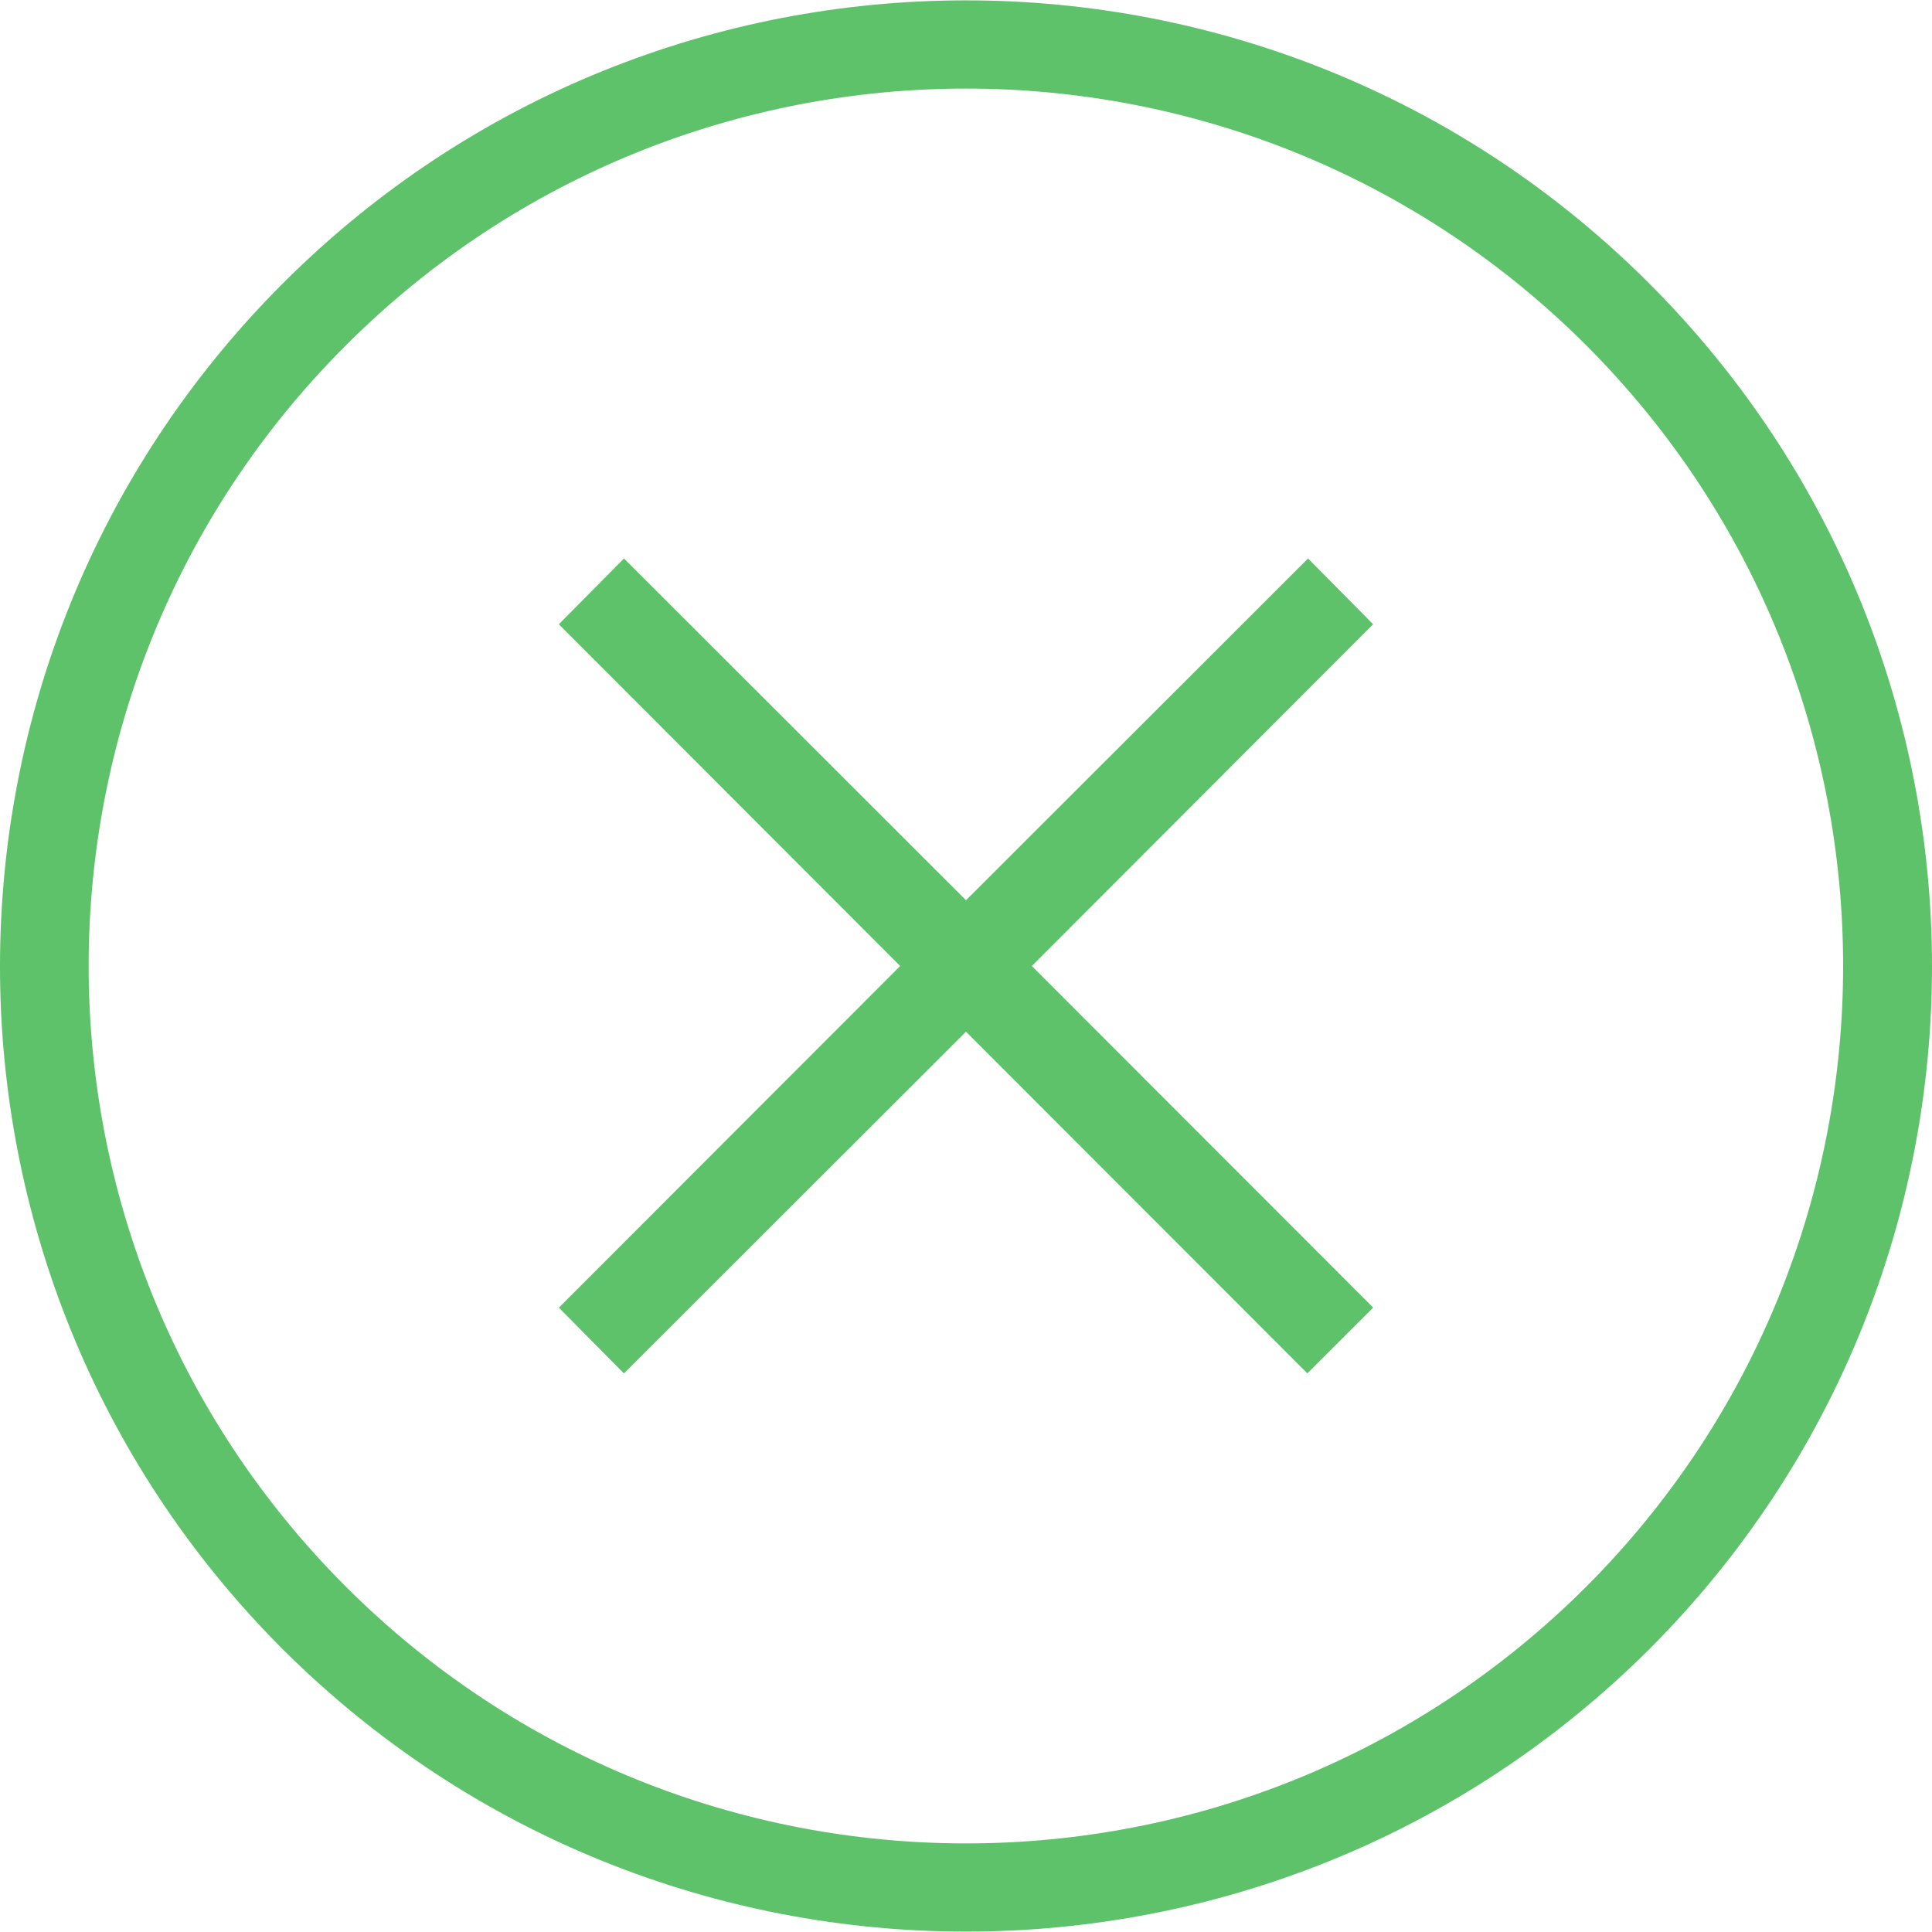
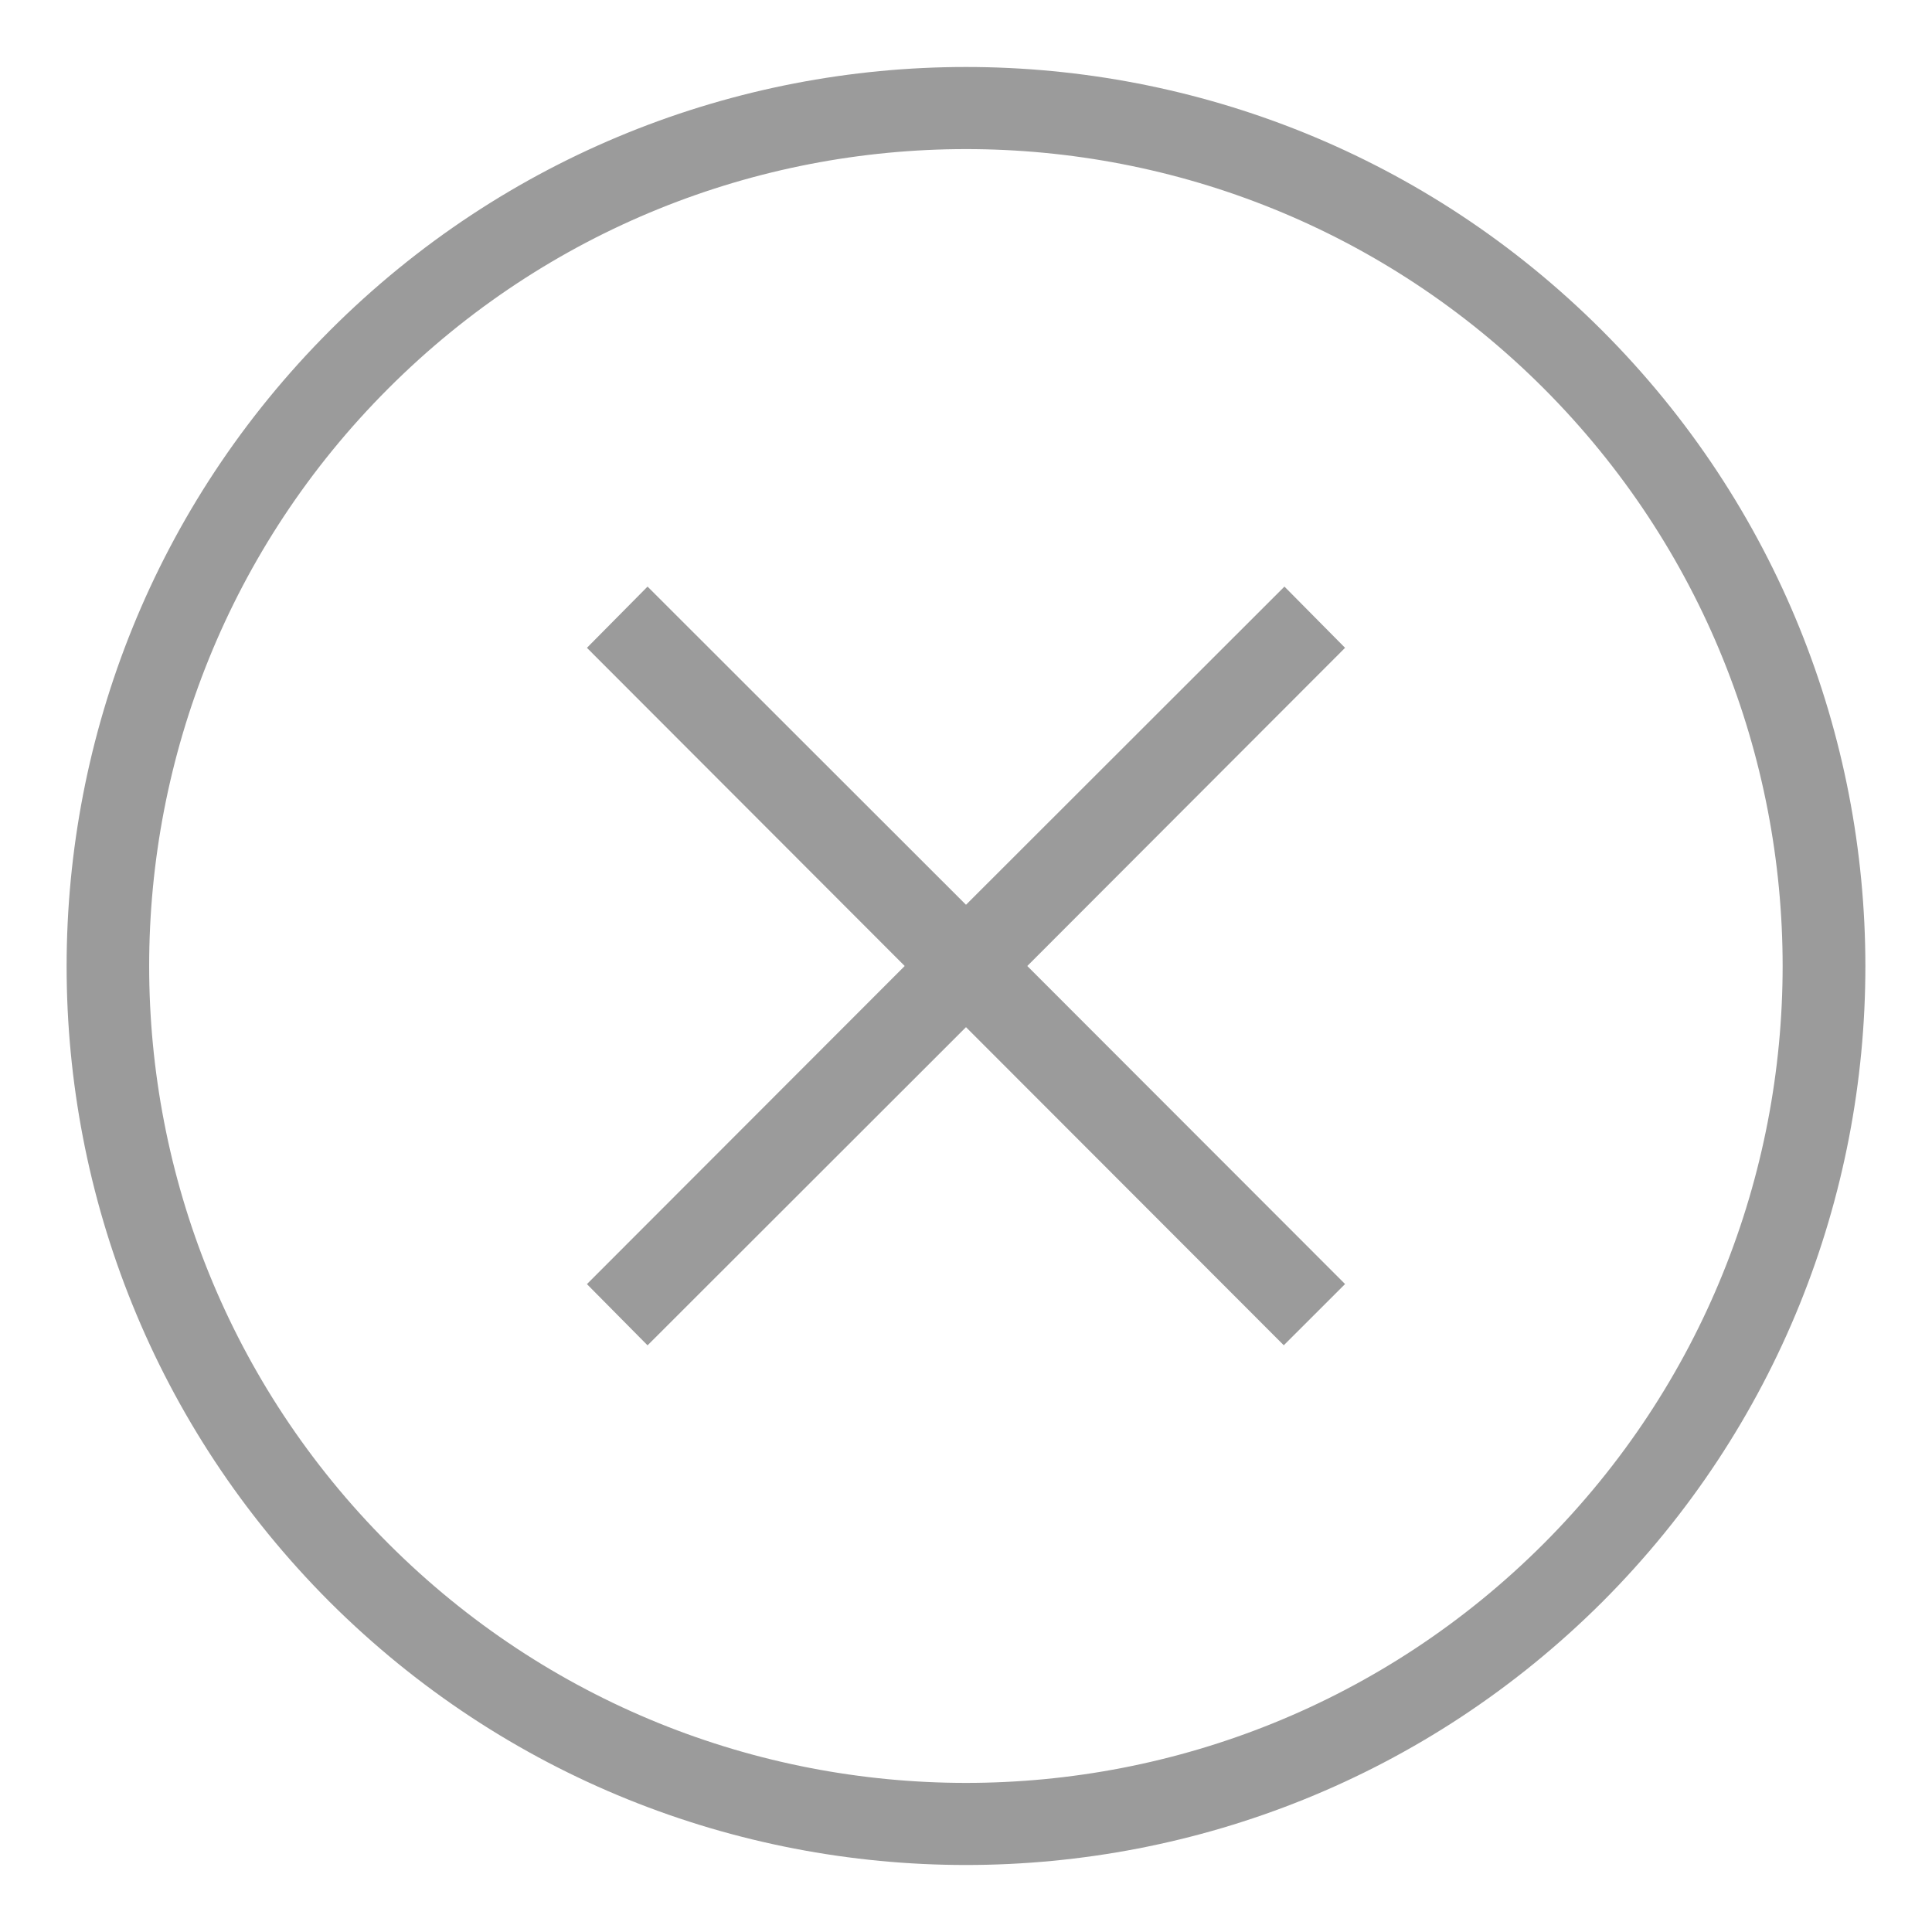
- <svg xmlns="http://www.w3.org/2000/svg" width="27" height="27" viewBox="0 0 27 27">
-   <defs>
-     <style>
-       .cls-1 {
-         fill: #5ec26a;
-         fill-rule: evenodd;
-       }
-     </style>
-   </defs>
-   <path id="_X_" data-name="&quot;X&quot;" class="cls-1" d="M1235.95,270.047a13.5,13.5,0,1,1,19.1,0A13.526,13.526,0,0,1,1235.95,270.047Zm18.22-18.219a12.262,12.262,0,1,0,0,17.344A12.274,12.274,0,0,0,1254.17,251.828Zm-13.45,14.366-0.91-.919,4.77-4.775-4.77-4.776,0.91-.919,4.78,4.776,4.78-4.776,0.91,0.919-4.77,4.776,4.77,4.774-0.92.919-4.77-4.775Z" transform="translate(-1232 -247)" />
+ <svg xmlns="http://www.w3.org/2000/svg" width="29px" height="29px" viewBox="0 0 29 29" version="1.1">
+   <defs />
+   <g id="Page-1" stroke="none" stroke-width="1" fill="none" fill-rule="evenodd">
+     <g id="Artboard-1" fill="#9B9B9B">
+       <g id="cart-x" transform="translate(1, 1)">
+         <g id="Page-1">
+           <g id="Artboard-1">
+             <path d="M3.95,23.047 C-1.319,17.774 -1.316,9.228 3.955,3.958 C9.227,-1.312 17.773,-1.312 23.045,3.958 C28.316,9.228 28.319,17.774 23.05,23.047 C17.771,28.31 9.229,28.31 3.95,23.047 L3.95,23.047 L3.95,23.047 Z M22.17,4.828 C17.381,0.041 9.618,0.041 4.83,4.83 C0.042,9.618 0.042,17.382 4.83,22.17 C9.618,26.959 17.381,26.959 22.17,22.172 C26.954,17.38 26.954,9.62 22.17,4.828 L22.17,4.828 L22.17,4.828 Z M8.72,19.194 L7.81,18.275 L12.58,13.5 L7.81,8.724 L8.72,7.805 L13.5,12.581 L18.28,7.805 L19.19,8.724 L14.42,13.5 L19.19,18.274 L18.27,19.193 L13.5,14.418 L8.72,19.194 L8.72,19.194 Z" id="_X_" />
+           </g>
+         </g>
+       </g>
+     </g>
+   </g>
</svg>
